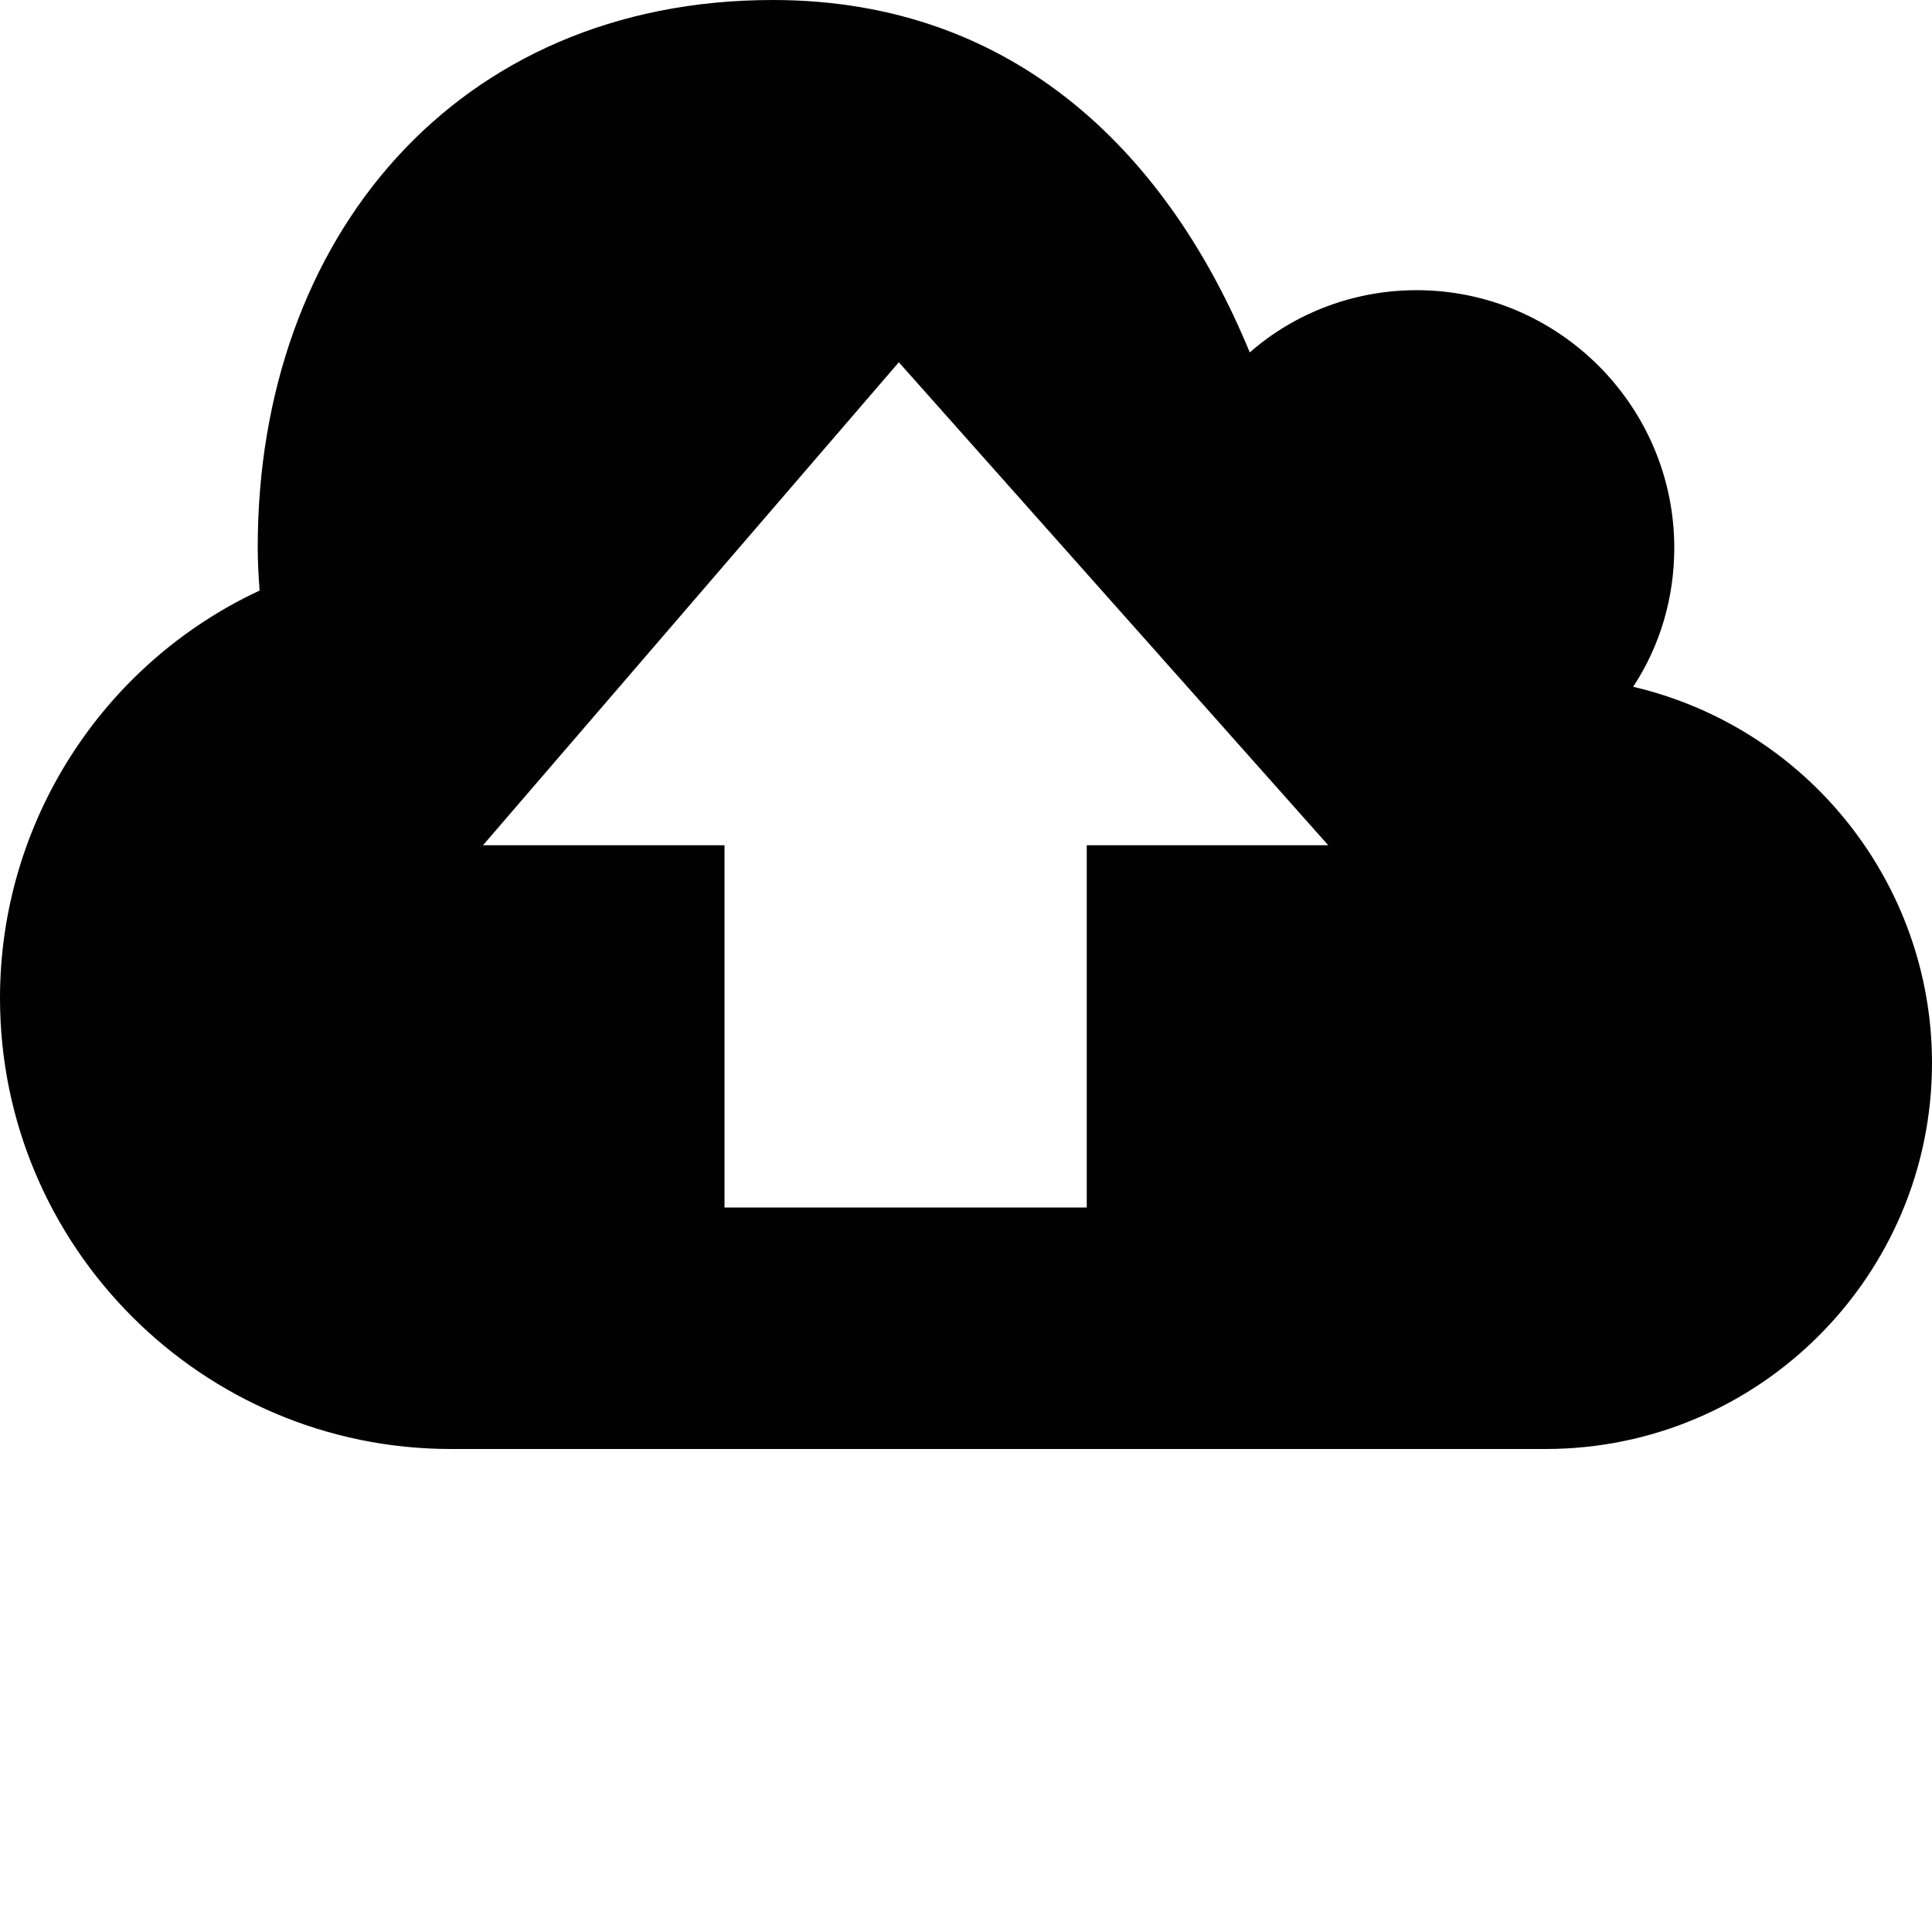
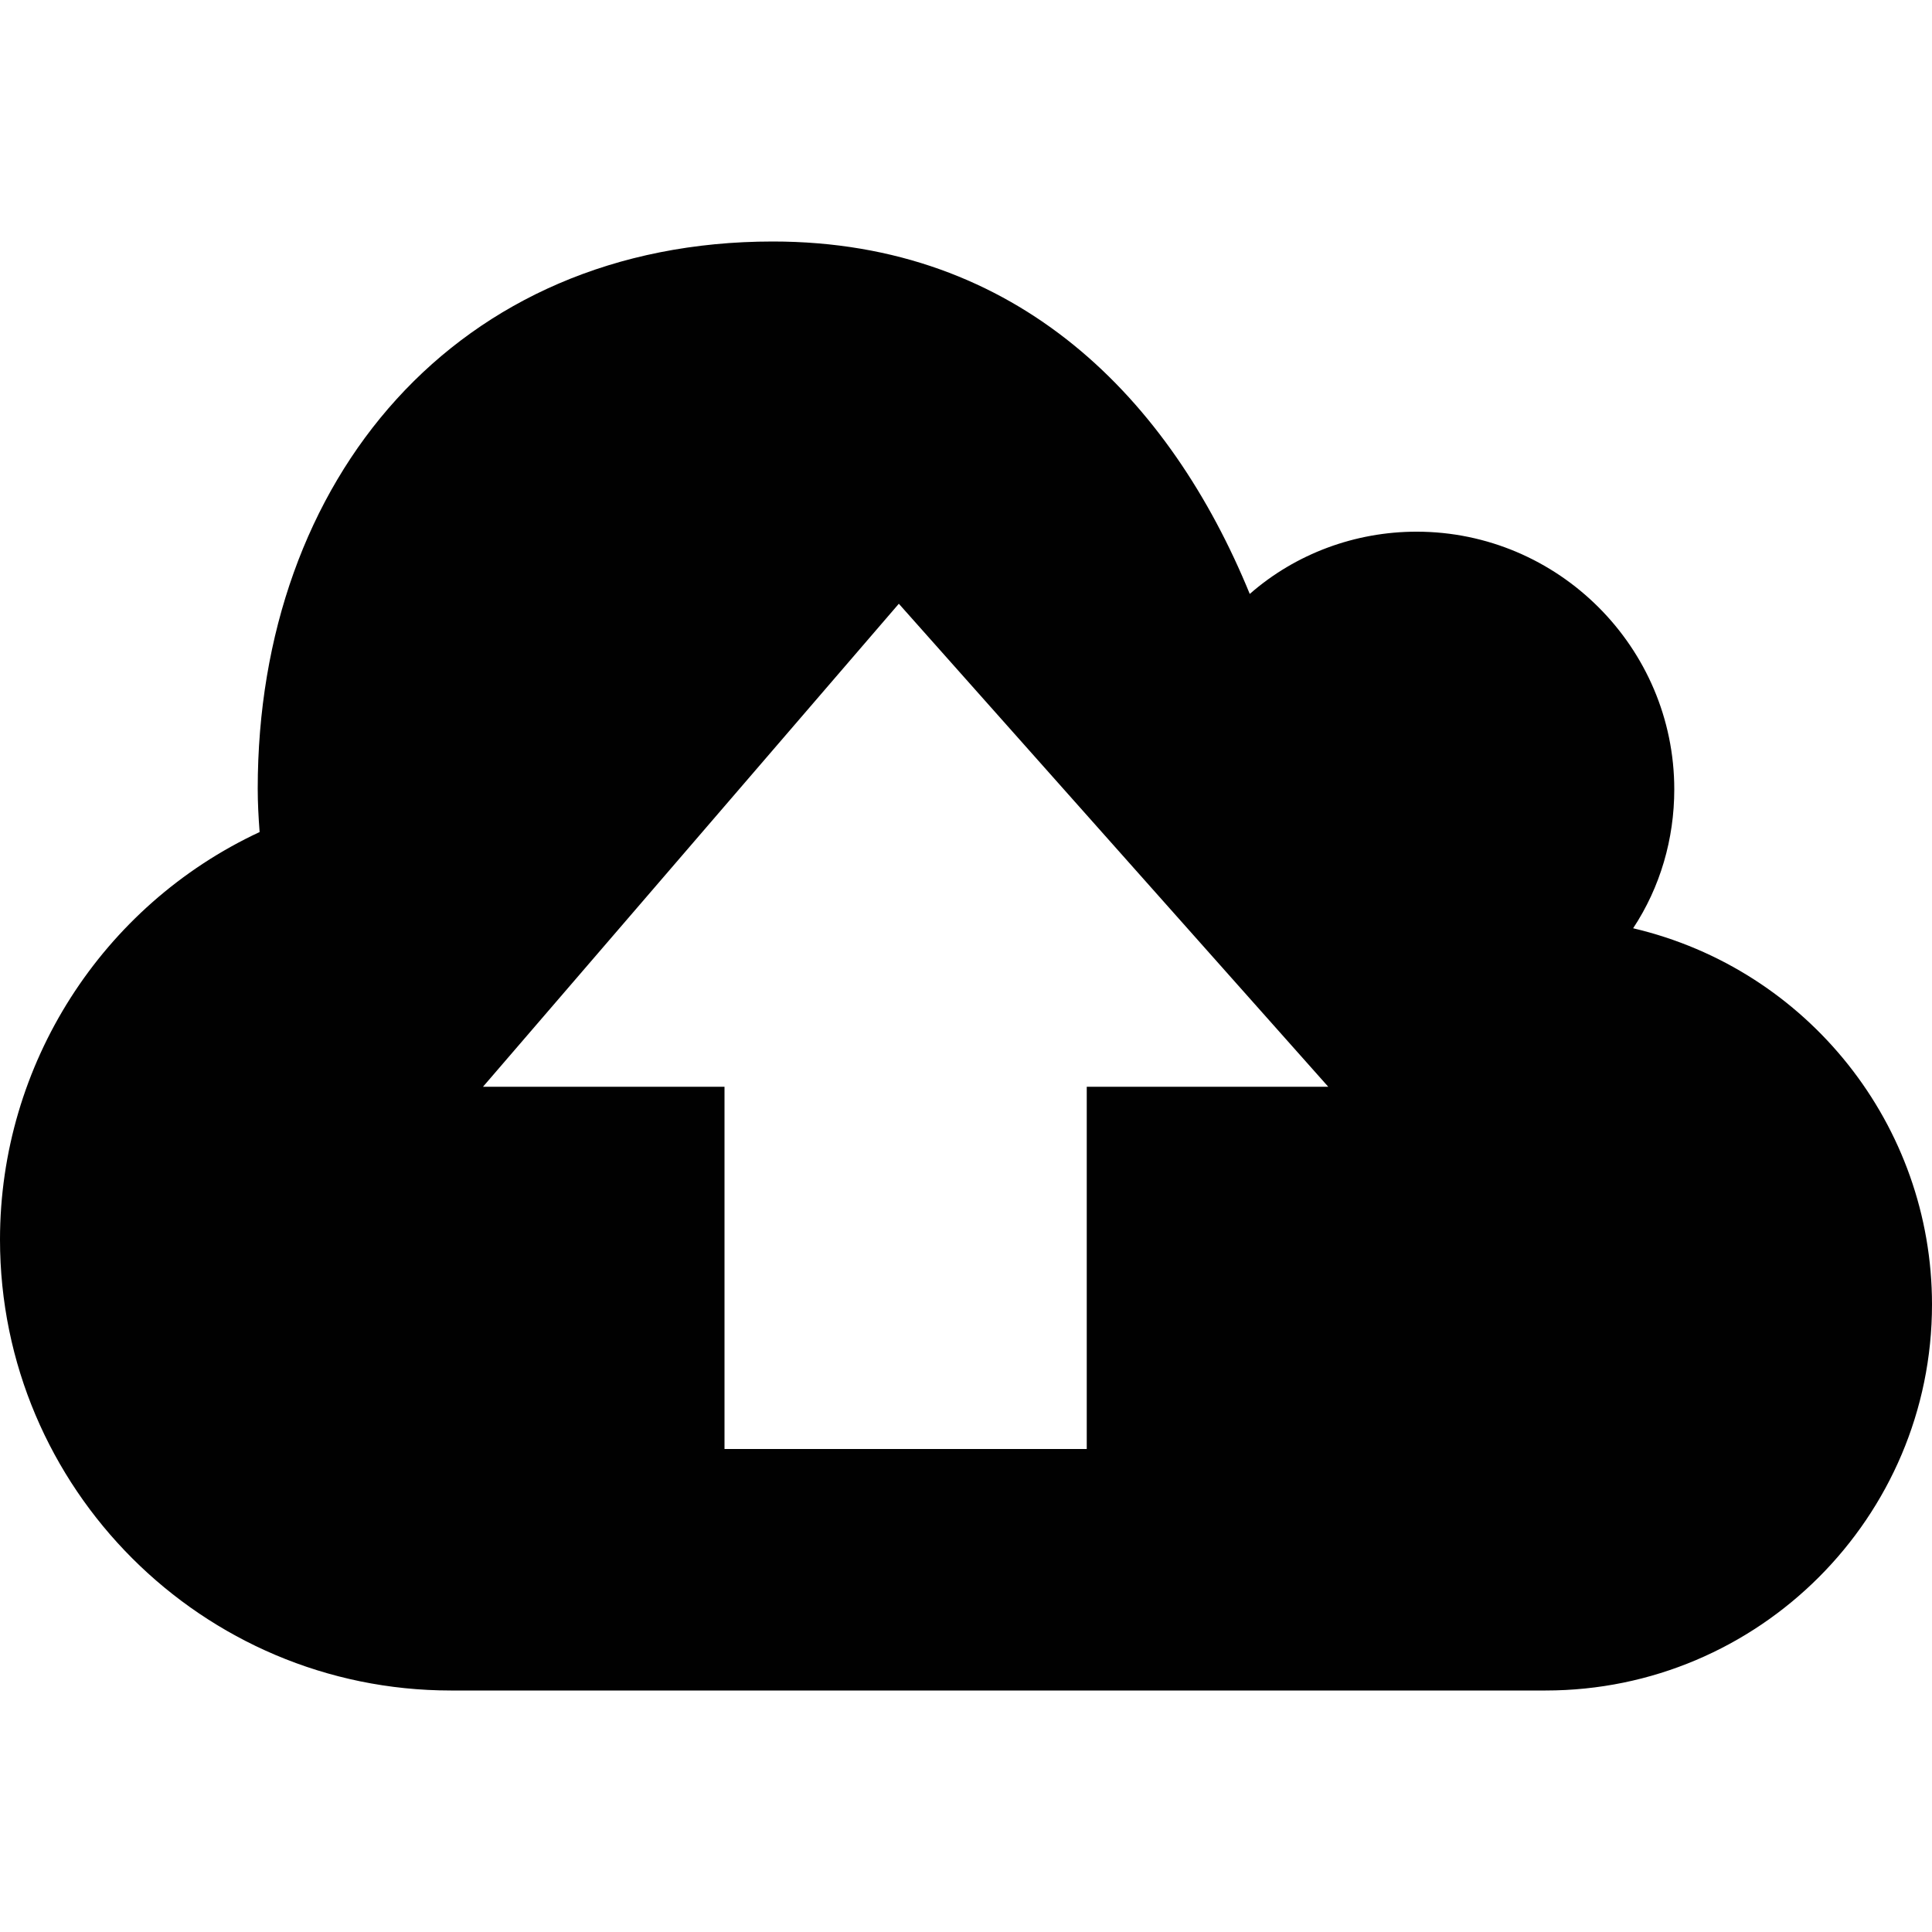
<svg xmlns="http://www.w3.org/2000/svg" version="1.1" id="Layer_1" x="0px" y="0px" viewBox="0 0 512 512" enable-background="new 0 0 512 512" xml:space="preserve">
  <g>
-     <path fill="#010101" d="M409.6,384H119.5C53.6,384,0,330.4,0,264.5c0-46.4,27-88.5,68.8-108c-0.3-4-0.5-7.7-0.5-11.5   C68.3,63,121,0,204.8,0C270,0,310.1,42.1,331.2,93.4c12.2-10.7,28-16.5,44.2-16.5c37.6,0,68.3,30.7,68.3,68.3   c0,13.1-3.7,25.9-10.9,36.8c46.4,10.9,79.2,52.3,79.2,99.7C512,338.1,466.1,384,409.6,384z M128,224h64v96h96v-96h64L238.2,96   L128,224z" />
+     <path fill="#010101" d="M409.6,448H119.5C53.6,448,0,394.4,0,328.5c0-46.4,27-88.5,68.8-108c-0.3-4-0.5-7.7-0.5-11.5   C68.3,127,121,64,204.8,64c65.2,0,105.4,42.1,126.4,93.4c12.2-10.7,28-16.5,44.2-16.5c37.6,0,68.3,30.7,68.3,68.3   c0,13.1-3.7,25.9-10.9,36.8c46.4,10.9,79.2,52.3,79.2,99.7C512,402.1,466.1,448,409.6,448z M128,288h64v96h96v-96h64L238.2,160   L128,288z" />
  </g>
</svg>
